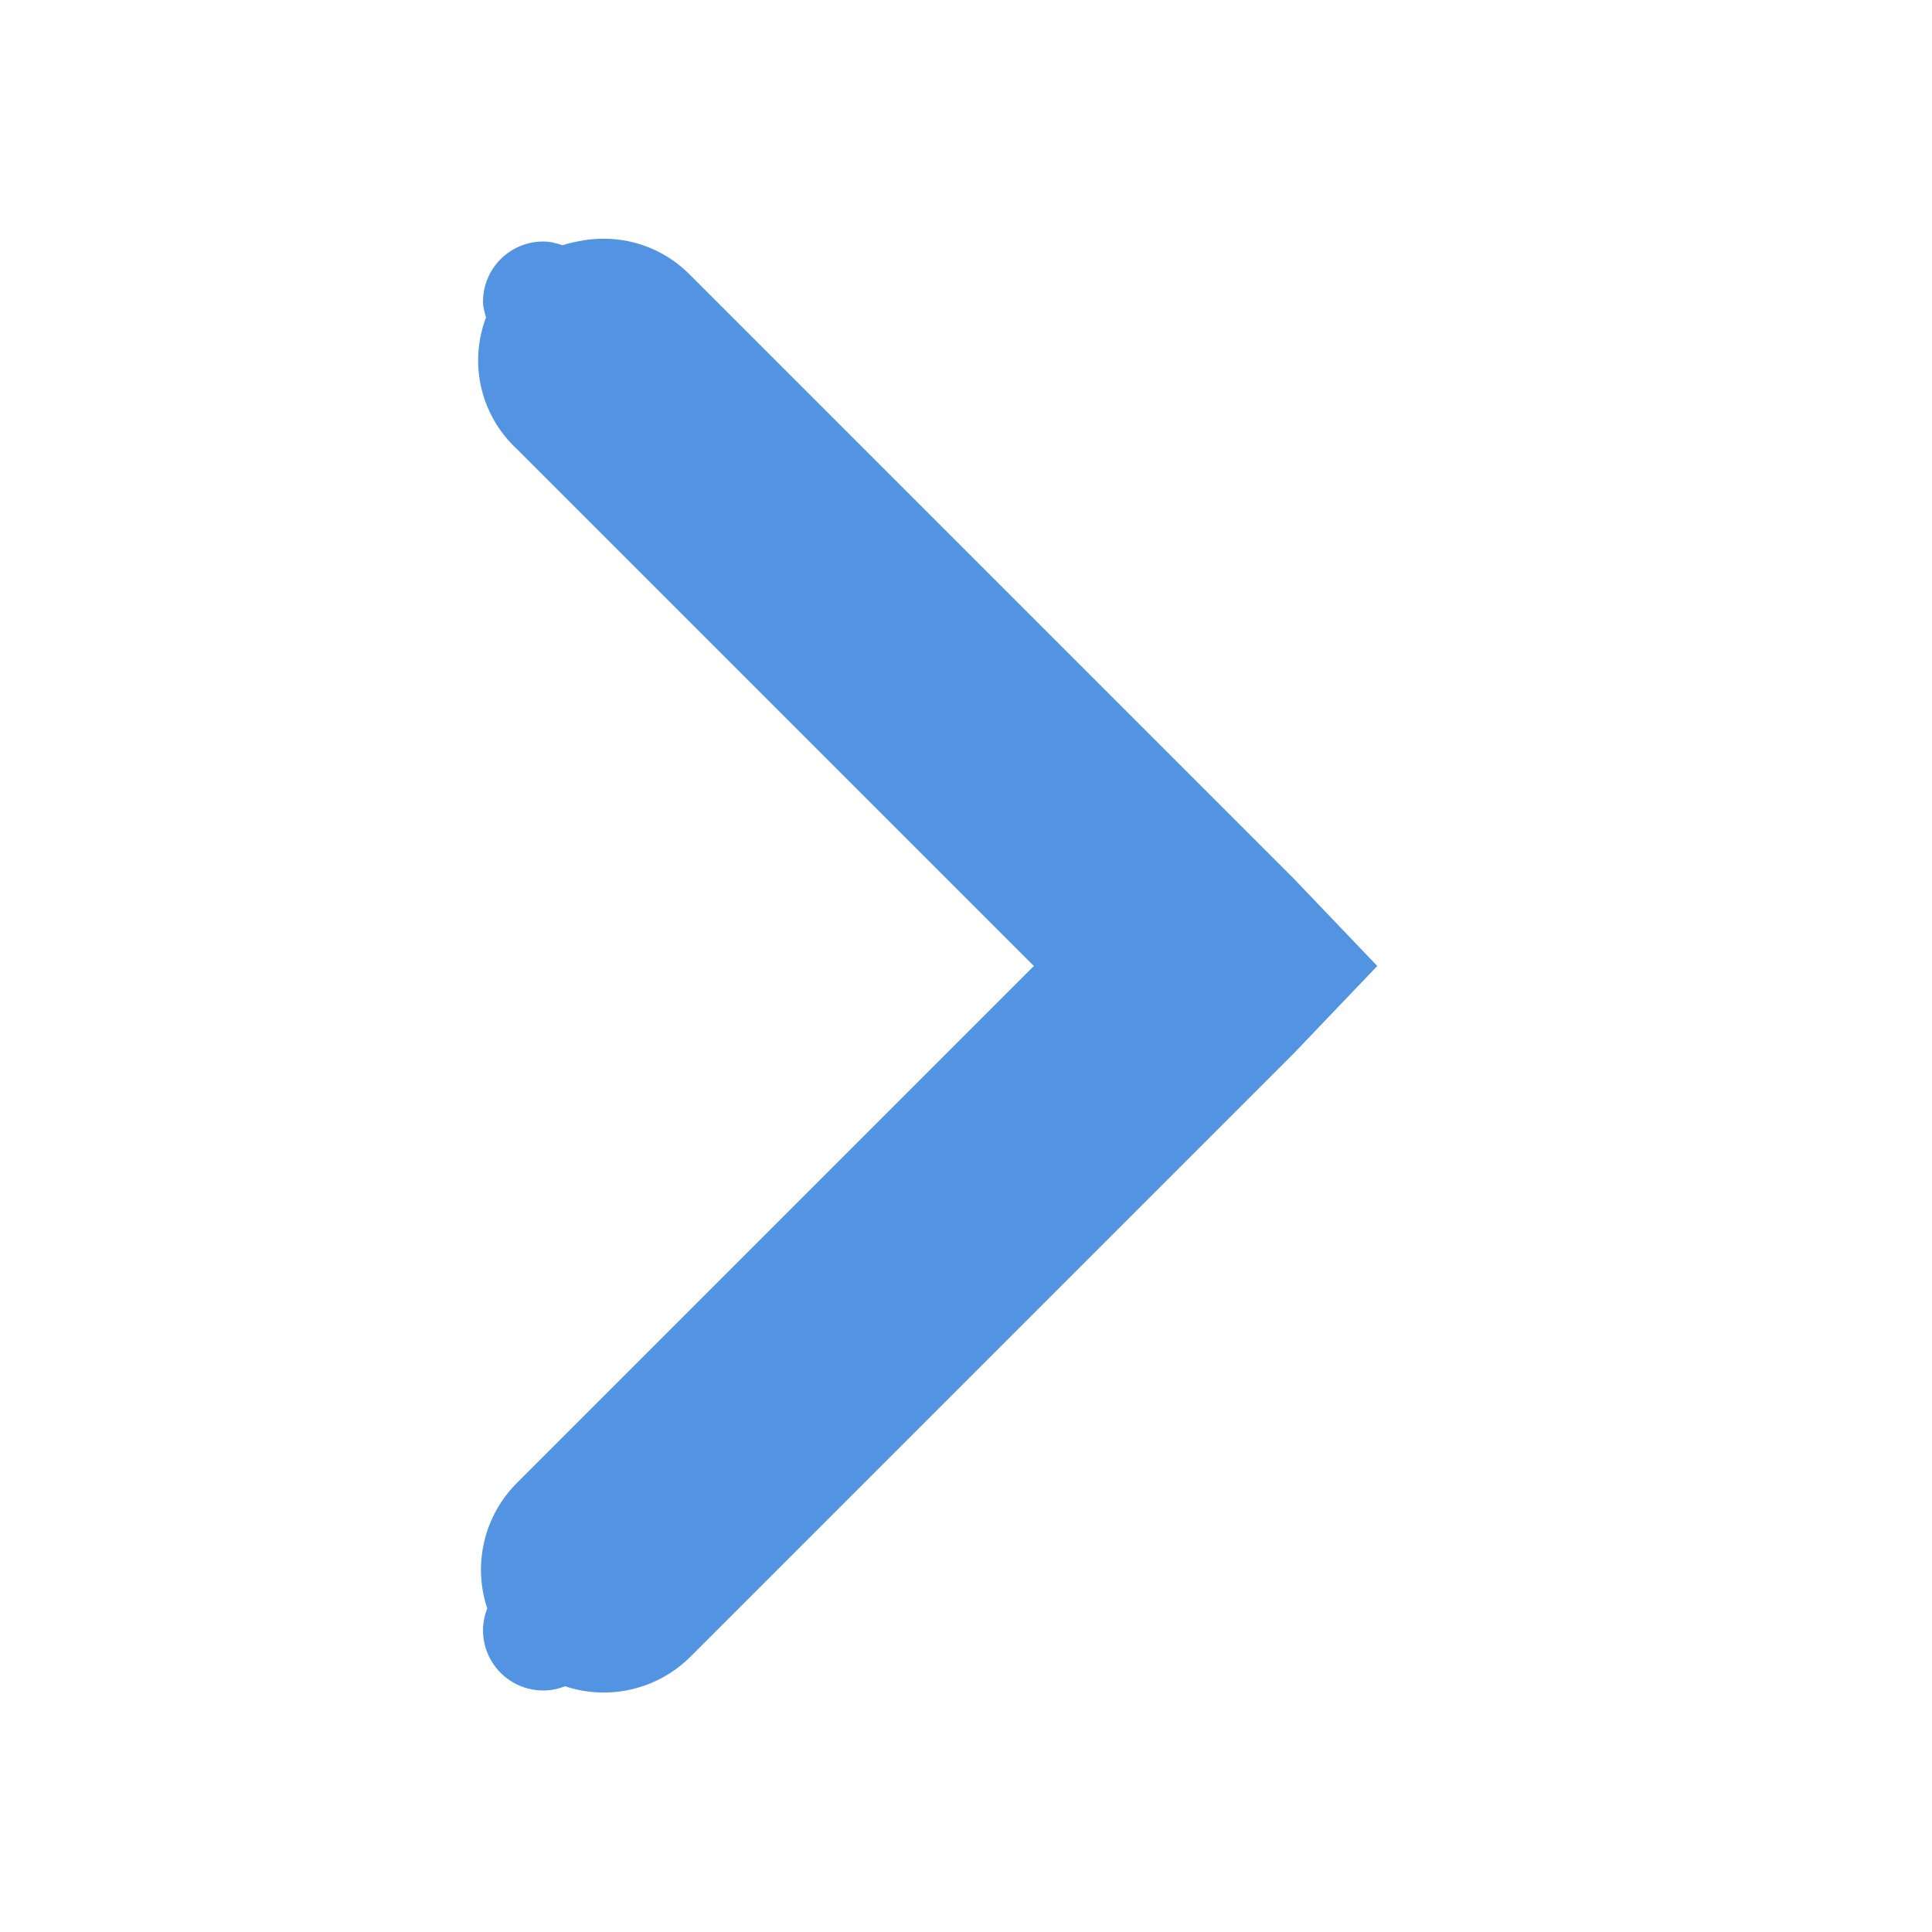
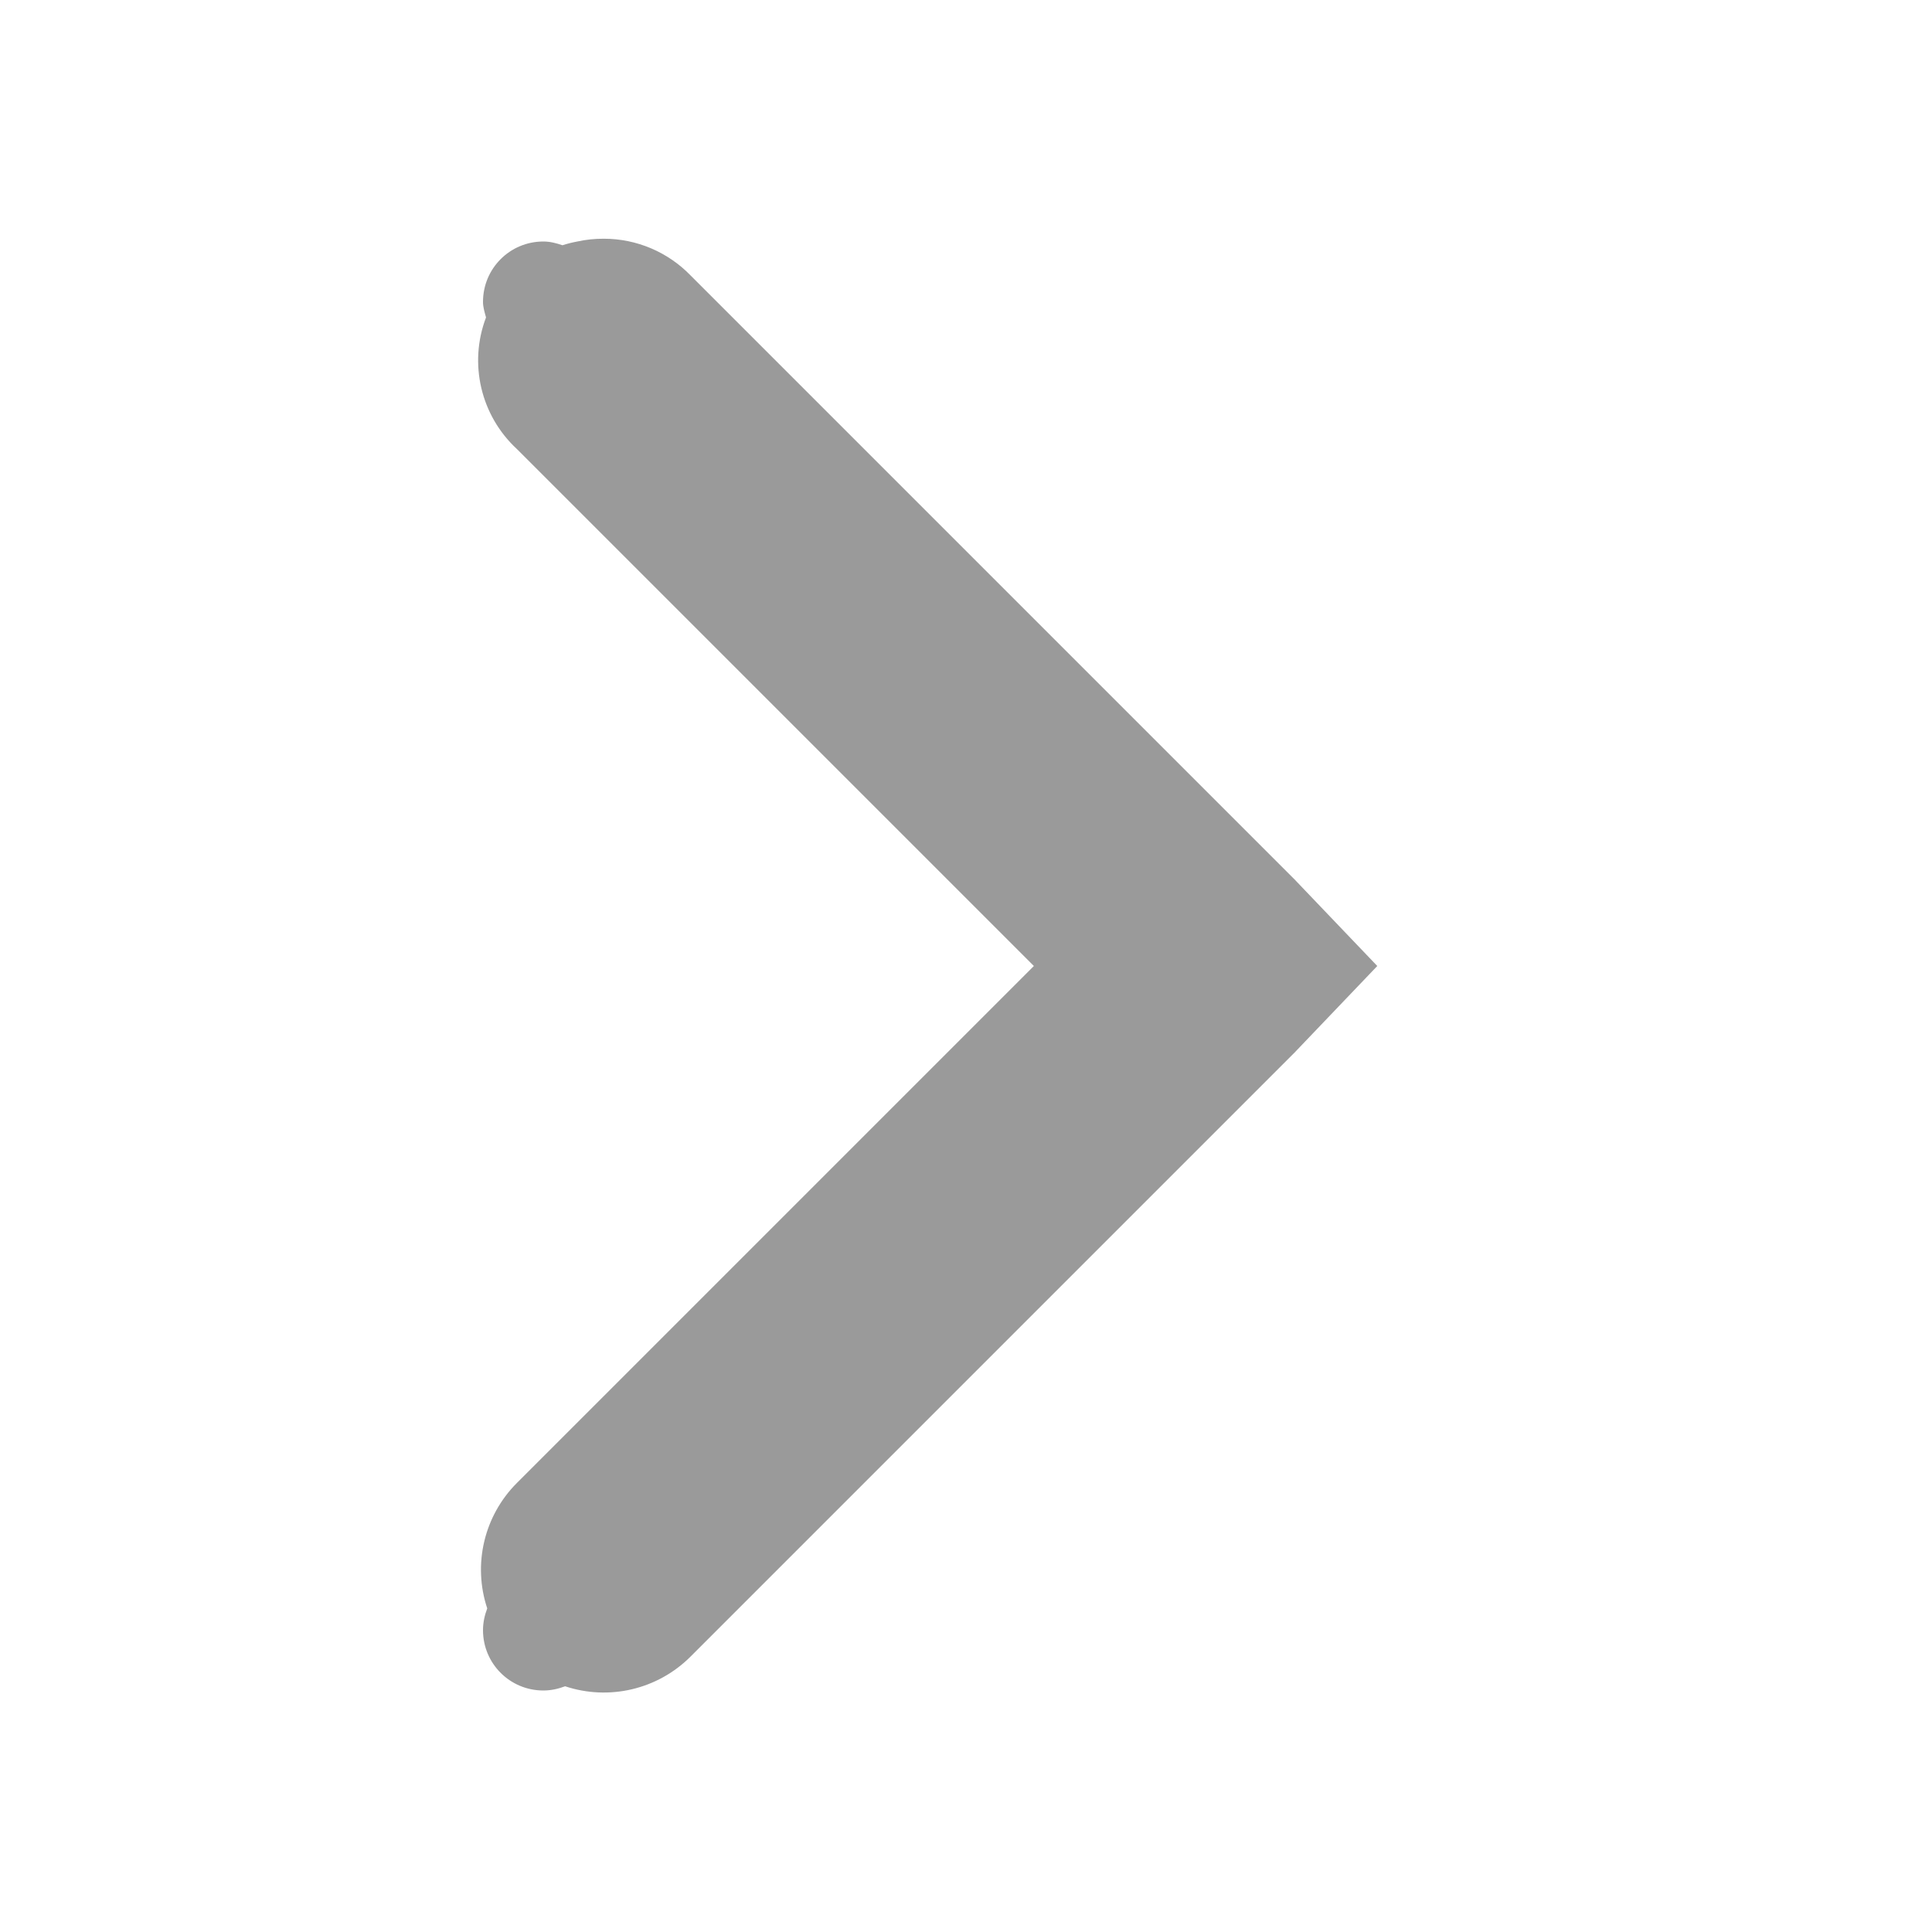
<svg xmlns="http://www.w3.org/2000/svg" xmlns:ns1="http://www.openswatchbook.org/uri/2009/osb" xmlns:xlink="http://www.w3.org/1999/xlink" height="16" id="svg7384" version="1.1" width="16">
  <defs id="defs7386">
    <linearGradient id="selected_bg_color" ns1:paint="solid">
-       <stop style="stop-color:#5294e2;stop-opacity:1;" offset="0" id="stop4149" />
+       <stop style="stop-color:#9a9a9a;stop-opacity:1;" offset="0" id="stop4149" />
    </linearGradient>
    <linearGradient xlink:href="#selected_bg_color" id="linearGradient4151" x1="328.683" y1="748.976" x2="328.683" y2="761.017" gradientUnits="userSpaceOnUse" gradientTransform="translate(-321.0002,-747)" />
  </defs>
  <g id="layer9" style="display:inline" transform="translate(-321.0002,-747)" />
  <g id="layer10" transform="translate(-321.0002,-747)" />
  <g id="layer11" transform="translate(-321.0002,-747)" />
  <g id="layer13" transform="translate(-321.0002,-747)" />
  <g id="layer14" transform="translate(-321.0002,-747)" />
  <g id="layer15" style="display:inline" transform="translate(-321.0002,-747)" />
  <g id="g71291" style="display:inline" transform="translate(-321.0002,-747)" />
  <g id="g4953" style="display:inline" transform="translate(-321.0002,-747)" />
  <g id="layer12" style="display:inline" transform="translate(-321.0002,-747)">
    <path style="font-size:medium;font-style:normal;font-variant:normal;font-weight:normal;font-stretch:normal;text-indent:0;text-align:start;text-decoration:none;line-height:normal;letter-spacing:normal;word-spacing:normal;text-transform:none;direction:ltr;block-progression:tb;writing-mode:lr-tb;text-anchor:start;baseline-shift:baseline;color:#000000;fill:url(#linearGradient4151);fill-opacity:1;stroke:none;stroke-width:2;marker:none;visibility:visible;display:inline;overflow:visible;enable-background:accumulate;font-family:Sans;-inkscape-font-specification:Sans" d="M 5.002 1.977 A 1 1 0 0 0 4.781 2 A 1 1 0 0 0 4.658 2.031 C 4.608 2.014 4.556 2 4.5 2 C 4.223 2 4 2.223 4 2.5 C 4 2.546 4.014 2.587 4.025 2.629 A 1 1 0 0 0 4.281 3.719 L 8.562 8 L 4.281 12.281 A 1.016 1.016 0 0 0 4.035 13.32 C 4.014 13.376 4 13.436 4 13.5 C 4 13.777 4.223 14 4.5 14 C 4.564 14 4.624 13.986 4.68 13.965 A 1.016 1.016 0 0 0 5.719 13.719 L 10.719 8.719 L 11.406 8 L 10.719 7.281 L 5.719 2.281 A 1 1 0 0 0 5.002 1.977 z " transform="translate(321.0002,747)" id="path8460" />
  </g>
</svg>
